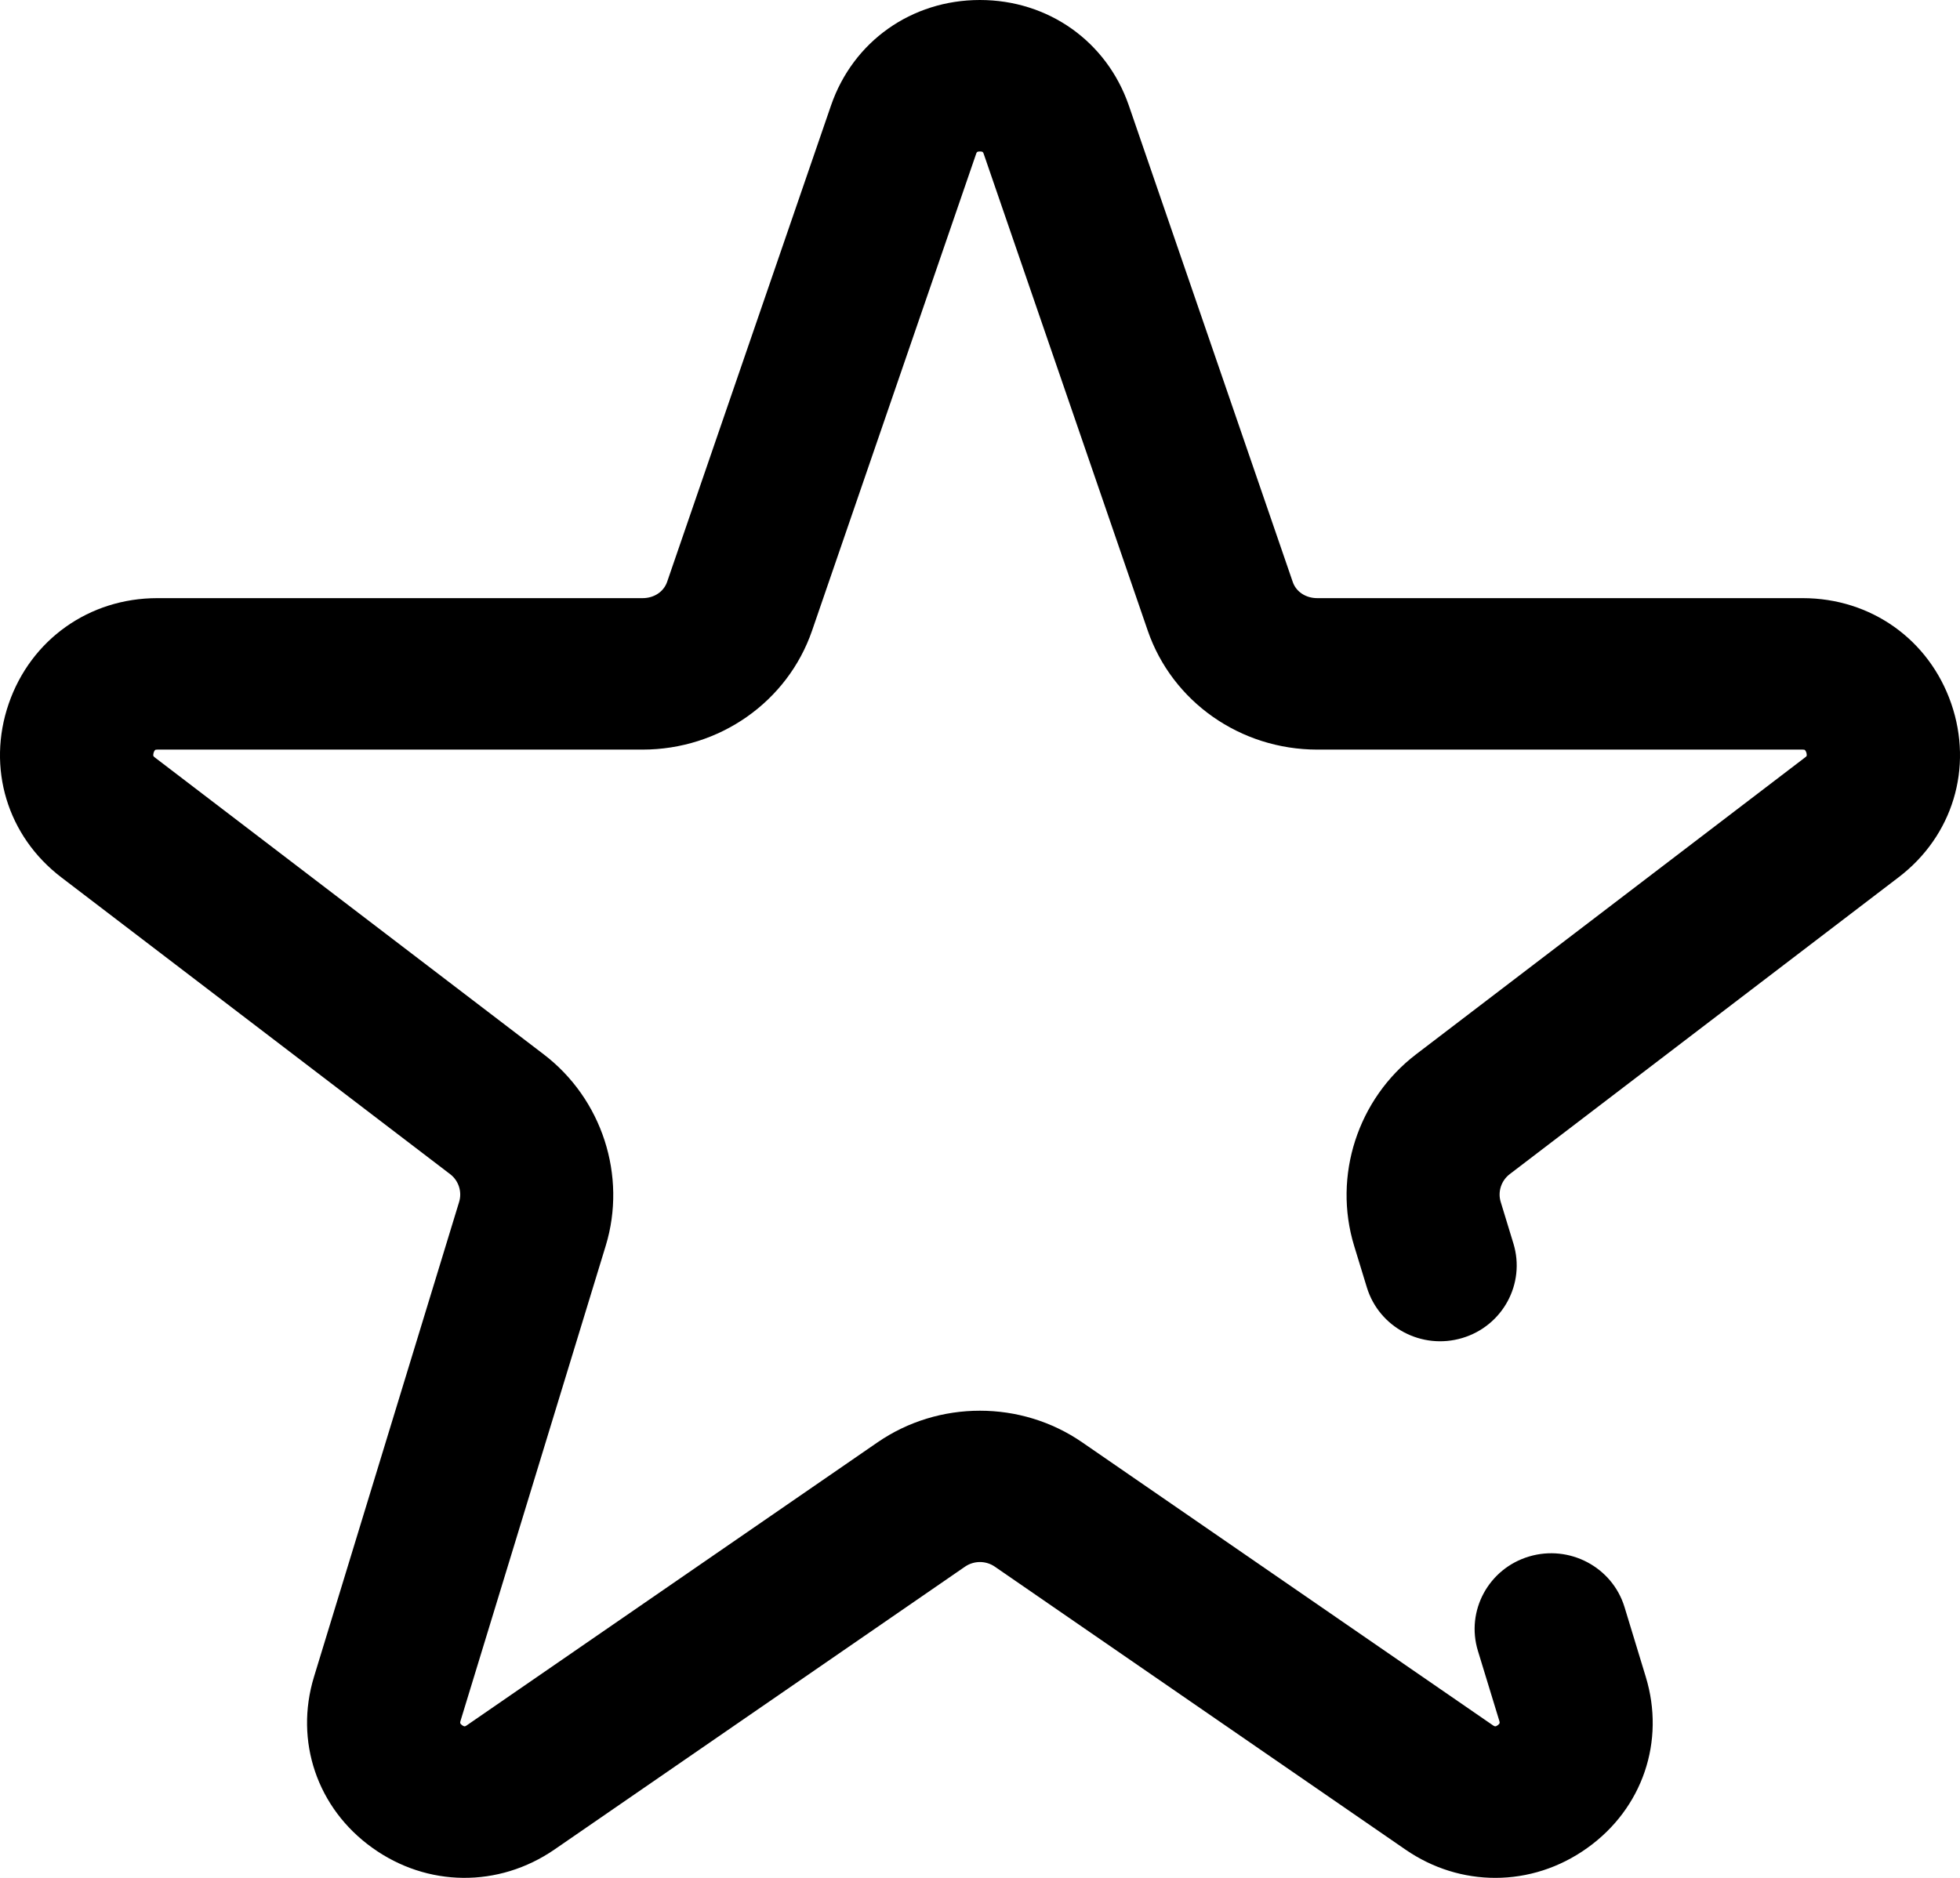
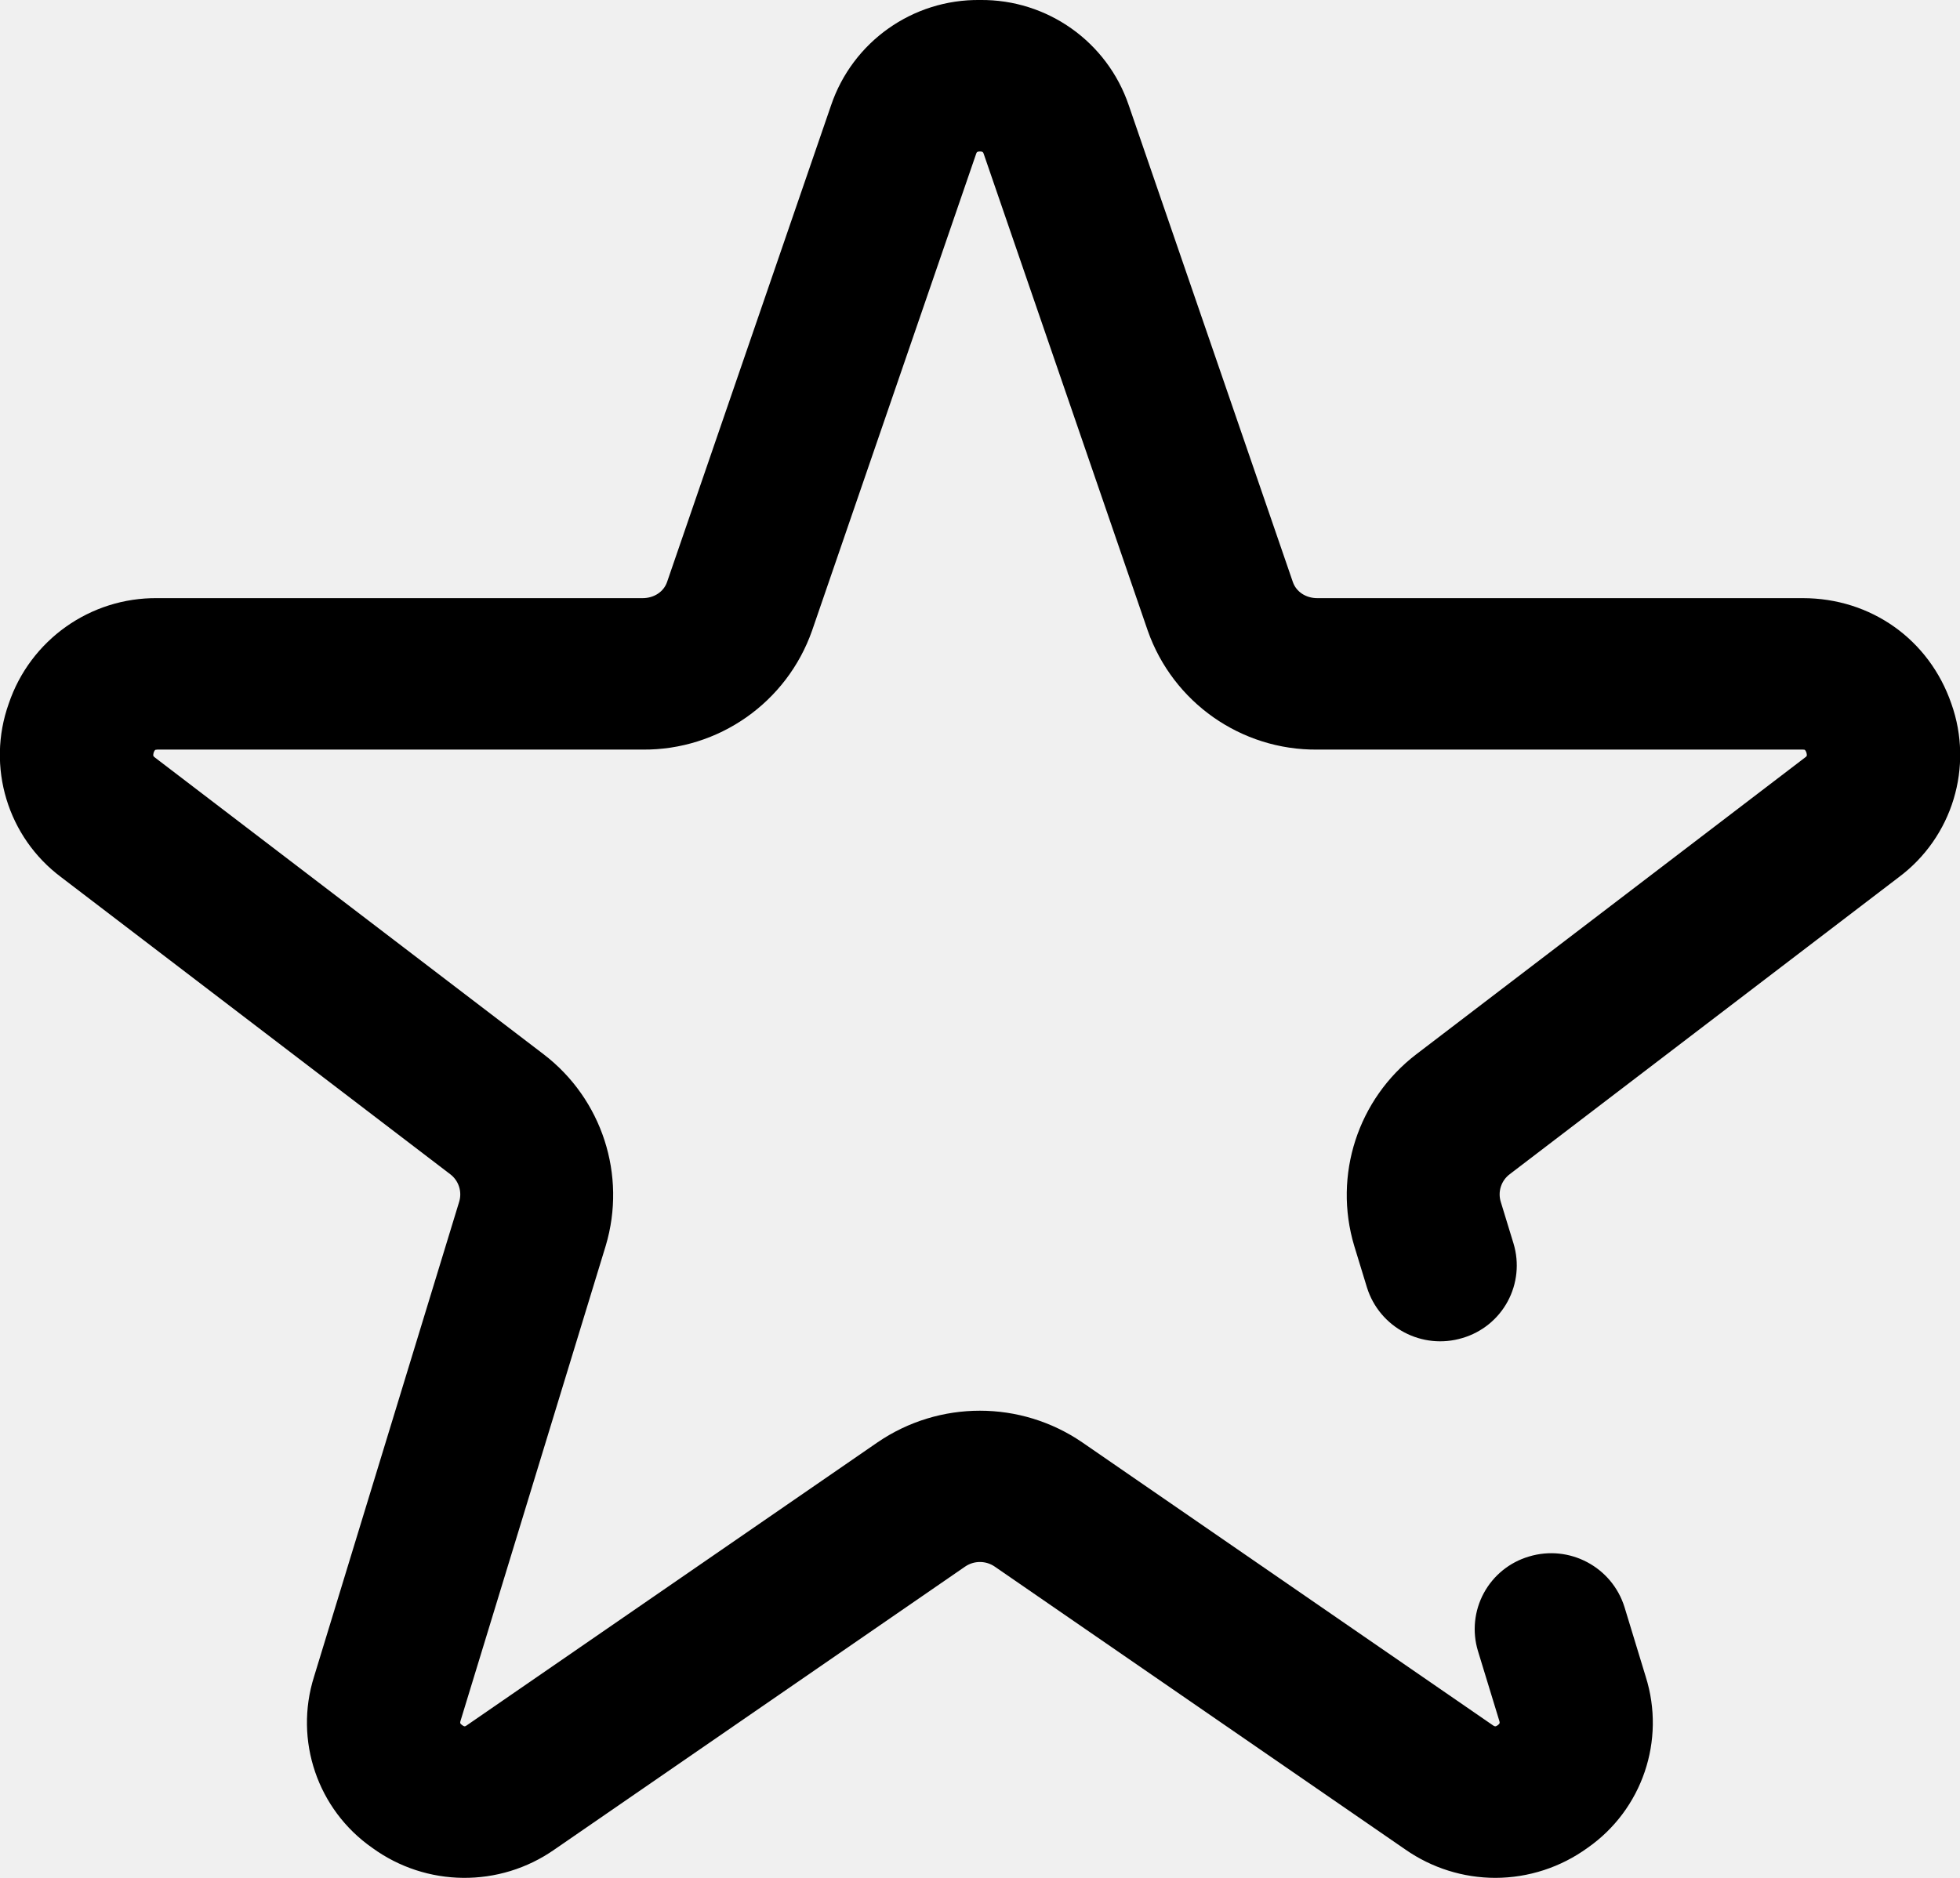
- <svg xmlns="http://www.w3.org/2000/svg" width="24" height="23" viewBox="0 0 24 23" fill="none">
-   <g clip-path="url(#clip0_9_21)">
-     <rect width="24" height="23" fill="white" />
-     <path d="M18.31 23C17.927 23 17.545 22.885 17.209 22.653L12.181 19.188C12.072 19.113 11.926 19.113 11.817 19.188L6.789 22.653C6.106 23.123 5.231 23.115 4.558 22.631C3.884 22.148 3.604 21.326 3.845 20.537L5.622 14.721C5.66 14.597 5.616 14.46 5.512 14.381L0.751 10.746C0.089 10.241 -0.164 9.405 0.107 8.618C0.378 7.833 1.092 7.326 1.926 7.326H7.868C8.009 7.326 8.127 7.248 8.169 7.126L10.176 1.291C10.446 0.507 11.162 0 11.999 0C12.836 0 13.551 0.507 13.822 1.291L15.829 7.126C15.87 7.248 15.989 7.326 16.13 7.326H22.074C22.909 7.326 23.622 7.833 23.893 8.618C24.164 9.405 23.911 10.24 23.248 10.745L18.486 14.381C18.382 14.461 18.338 14.597 18.376 14.721L18.532 15.232C18.681 15.722 18.401 16.24 17.905 16.388C17.41 16.536 16.887 16.259 16.737 15.768L16.581 15.258C16.32 14.402 16.625 13.459 17.34 12.913L22.103 9.277C22.125 9.261 22.124 9.257 22.123 9.241C22.122 9.212 22.105 9.188 22.098 9.184C22.098 9.184 22.091 9.181 22.074 9.181H16.13C15.188 9.181 14.354 8.595 14.054 7.724L12.047 1.889C12.039 1.865 12.035 1.855 11.999 1.855C11.963 1.855 11.959 1.865 11.951 1.889L9.944 7.723C9.644 8.595 8.81 9.181 7.868 9.181H1.926C1.909 9.181 1.902 9.184 1.902 9.184C1.896 9.187 1.879 9.211 1.877 9.241C1.876 9.257 1.875 9.261 1.897 9.278L6.657 12.913C7.373 13.459 7.678 14.402 7.417 15.258L5.64 21.074C5.633 21.098 5.629 21.109 5.659 21.131C5.688 21.151 5.697 21.145 5.717 21.131L10.745 17.666C11.495 17.149 12.503 17.149 13.252 17.666L18.28 21.131C18.301 21.145 18.31 21.151 18.339 21.131C18.369 21.109 18.365 21.098 18.358 21.074L18.097 20.22C17.947 19.73 18.227 19.212 18.723 19.064C19.218 18.916 19.742 19.193 19.892 19.683L20.152 20.537C20.393 21.326 20.114 22.148 19.44 22.631C19.098 22.877 18.704 23 18.31 23Z" fill="black" />
-   </g>
-   <defs>
-     <clipPath id="clip0_9_21">
-       <rect width="24" height="23" fill="white" />
-     </clipPath>
-   </defs>
+ <svg xmlns="http://www.w3.org/2000/svg" viewBox="0 0 24 23" fill="none">
+   <rect fill="white" />
+   <path d="M18.31 23a1.93 1.93 0 0 1-1.101-.347l-5.028-3.465a.32.32 0 0 0-.364 0l-5.028 3.465a1.92 1.92 0 0 1-2.231-.021 1.87 1.87 0 0 1-.713-2.095l1.777-5.816a.31.31 0 0 0-.11-.34l-4.76-3.635a1.87 1.87 0 0 1-.645-2.128 1.9 1.9 0 0 1 1.82-1.292h5.941c.141 0 .26-.078.301-.2l2.007-5.835A1.9 1.9 0 0 1 12 0a1.9 1.9 0 0 1 1.822 1.291l2.008 5.835c.041.122.16.2.3.2h5.945c.835 0 1.548.507 1.819 1.292a1.87 1.87 0 0 1-.645 2.127l-4.762 3.636a.31.31 0 0 0-.11.34l.156.51a.926.926 0 0 1-.626 1.157.94.94 0 0 1-1.169-.62l-.156-.51a2.17 2.17 0 0 1 .76-2.345l4.762-3.636c.022-.016.021-.02.02-.036-.002-.03-.018-.053-.025-.057q.002-.002-.024-.003H16.13a2.18 2.18 0 0 1-2.076-1.457l-2.007-5.835c-.008-.024-.012-.034-.048-.034s-.04.01-.048.034L9.944 7.723a2.18 2.18 0 0 1-2.076 1.458H1.926q-.025.002-.024.003c-.006.003-.023.027-.025.057-.001.016-.002.02.02.037l4.76 3.635a2.17 2.17 0 0 1 .76 2.345L5.64 21.074c-.007.024-.011.035.02.056.028.021.037.015.057.001l5.028-3.465a2.22 2.22 0 0 1 2.507 0l5.028 3.465c.021.014.03.02.059 0 .03-.022.026-.033.019-.057l-.261-.854a.926.926 0 0 1 .626-1.156.94.94 0 0 1 1.169.62l.26.853a1.87 1.87 0 0 1-.712 2.095 1.93 1.93 0 0 1-1.13.368" fill="black" />
</svg>
